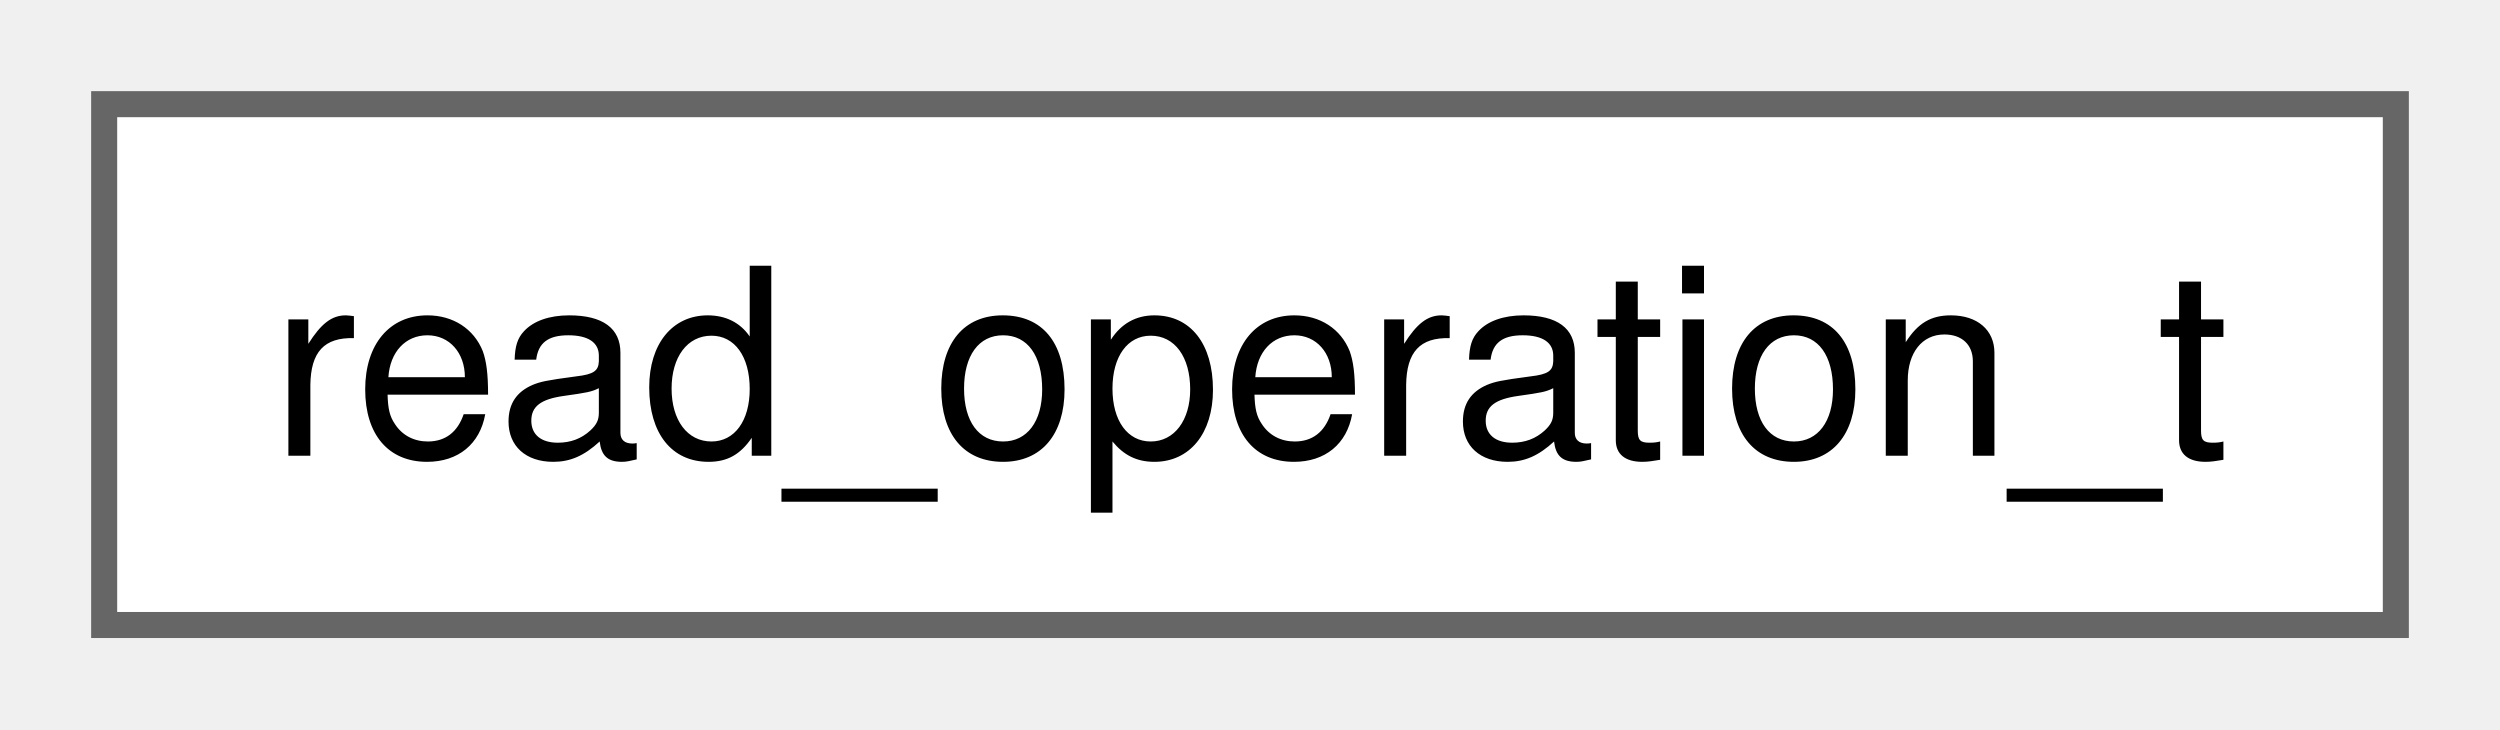
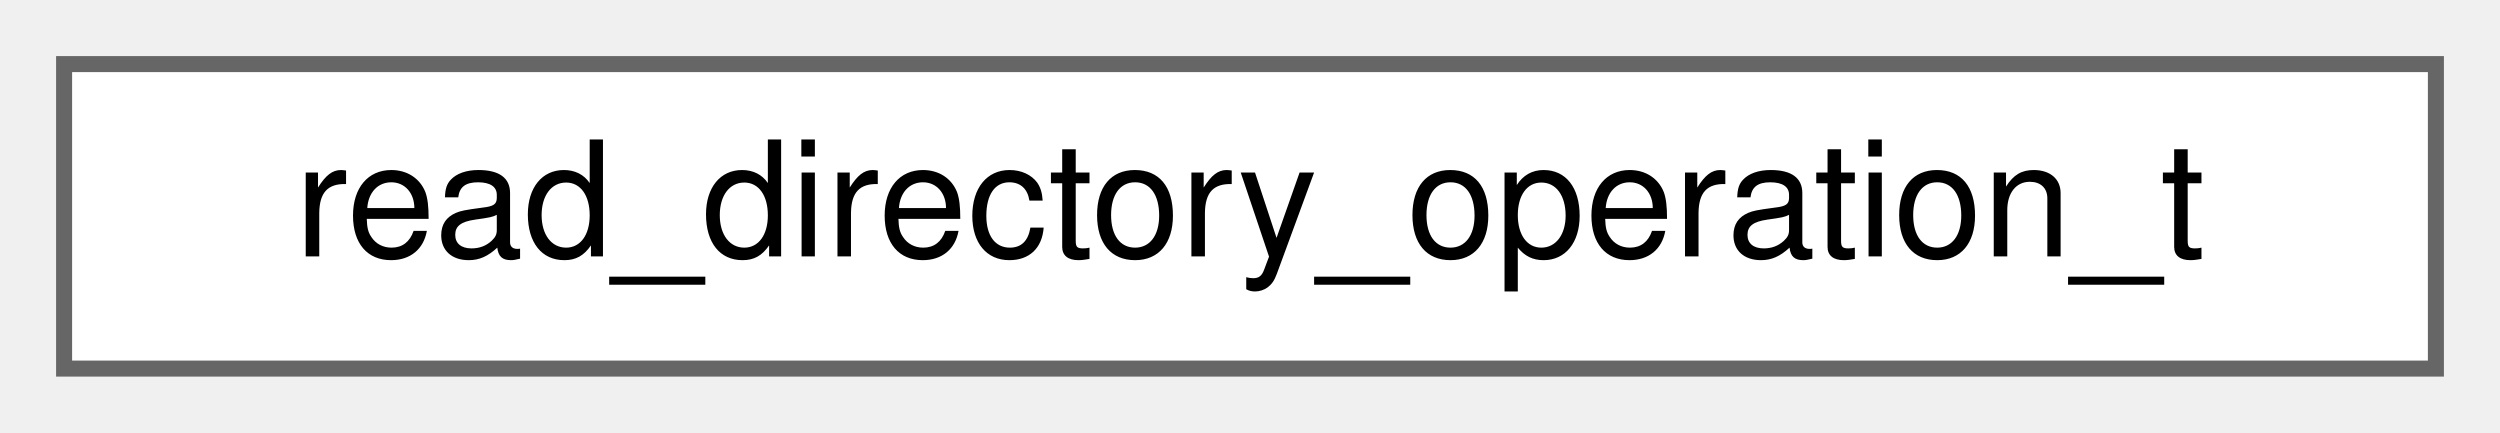
- <svg xmlns="http://www.w3.org/2000/svg" xmlns:xlink="http://www.w3.org/1999/xlink" width="96pt" height="28pt" viewBox="0.00 0.00 96.00 28.00">
-   <g id="graph0" class="graph" transform="scale(1 1) rotate(0) translate(4 24)">
+ <svg xmlns="http://www.w3.org/2000/svg" xmlns:xlink="http://www.w3.org/1999/xlink" width="156pt" height="27pt" viewBox="0.00 0.00 156.00 27.00">
+   <g id="graph0" class="graph" transform="scale(1 1) rotate(0) translate(4 23)">
    <g id="Node000000" class="node">
      <g id="a_Node000000">
-         <a xlink:href="structread__operation__t.html" target="_top" xlink:title=" ">
-           <polygon fill="white" stroke="#666666" points="88,-20 0,-20 0,0 88,0 88,-20" />
-           <text text-anchor="middle" x="44" y="-6.5" font-family="Helvetica,sans-Serif" font-size="10.00">read_operation_t</text>
+         <a xlink:href="structread__directory__operation__t.html" target="_top" xlink:title=" ">
+           <polygon fill="white" stroke="#666666" points="148,-19 0,-19 0,0 148,0 148,-19" />
+           <text text-anchor="middle" x="74" y="-7" font-family="Helvetica,sans-Serif" font-size="10.00">read_directory_operation_t</text>
        </a>
      </g>
    </g>
  </g>
</svg>
